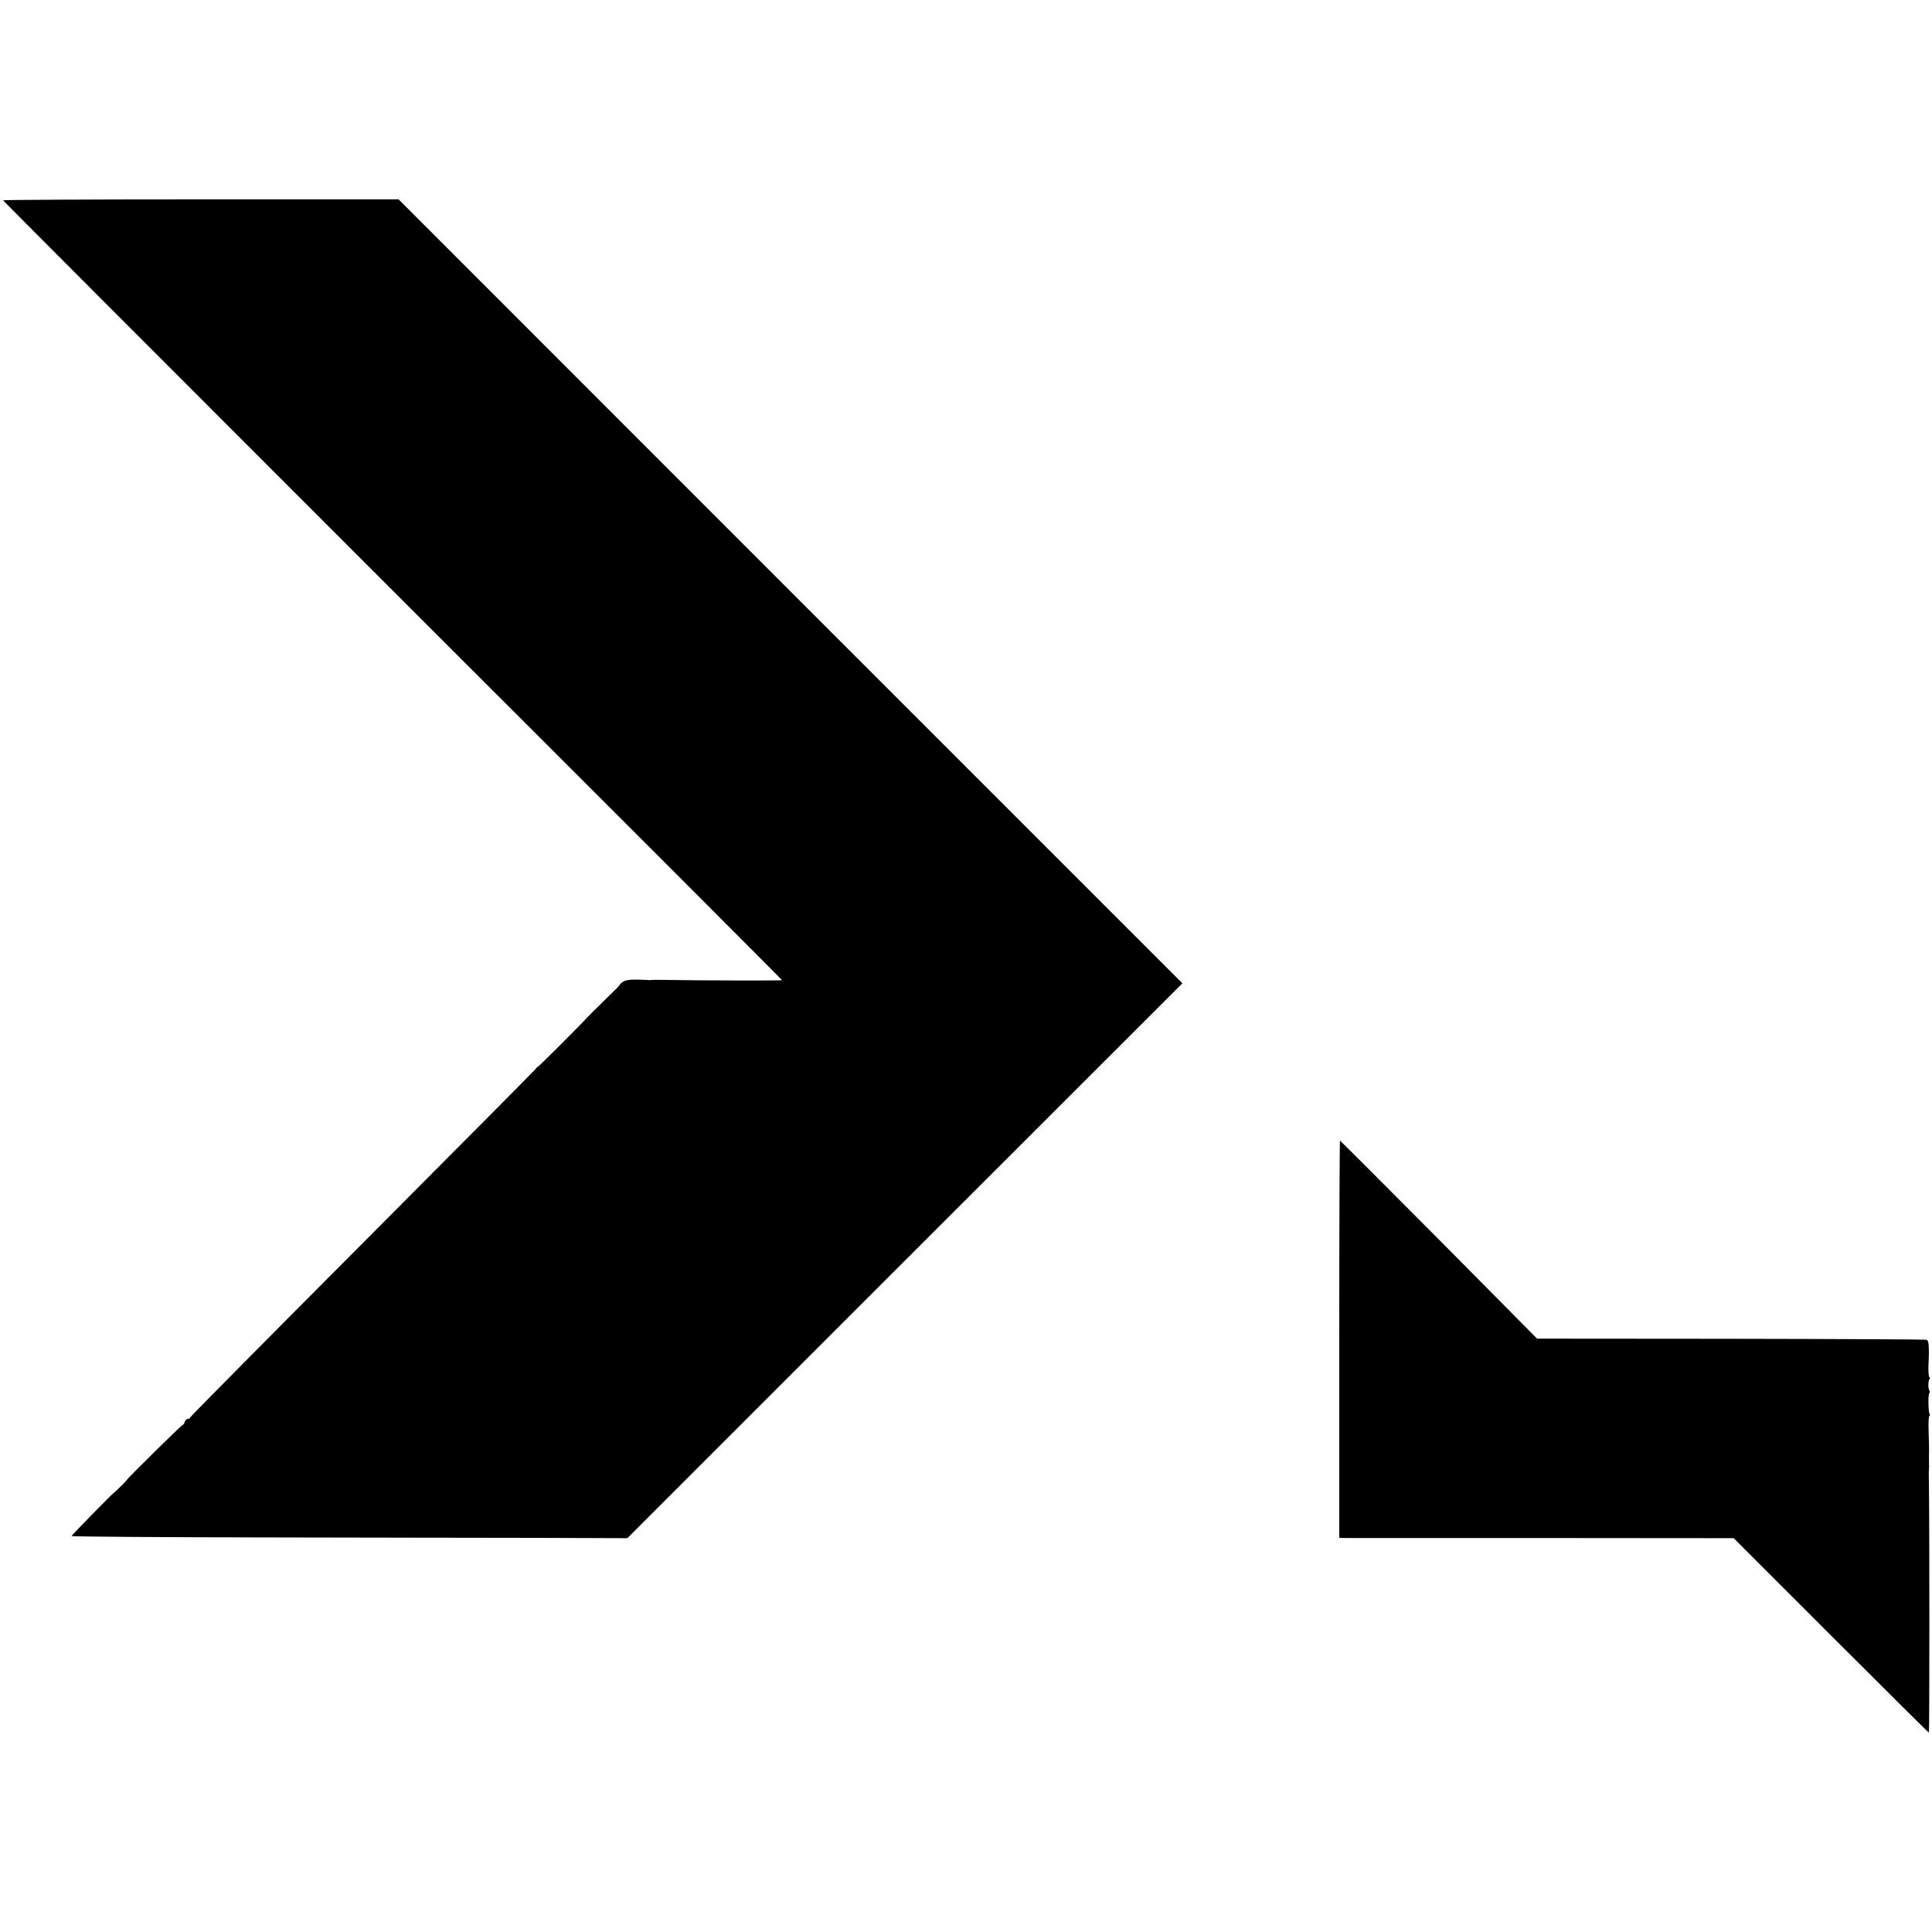
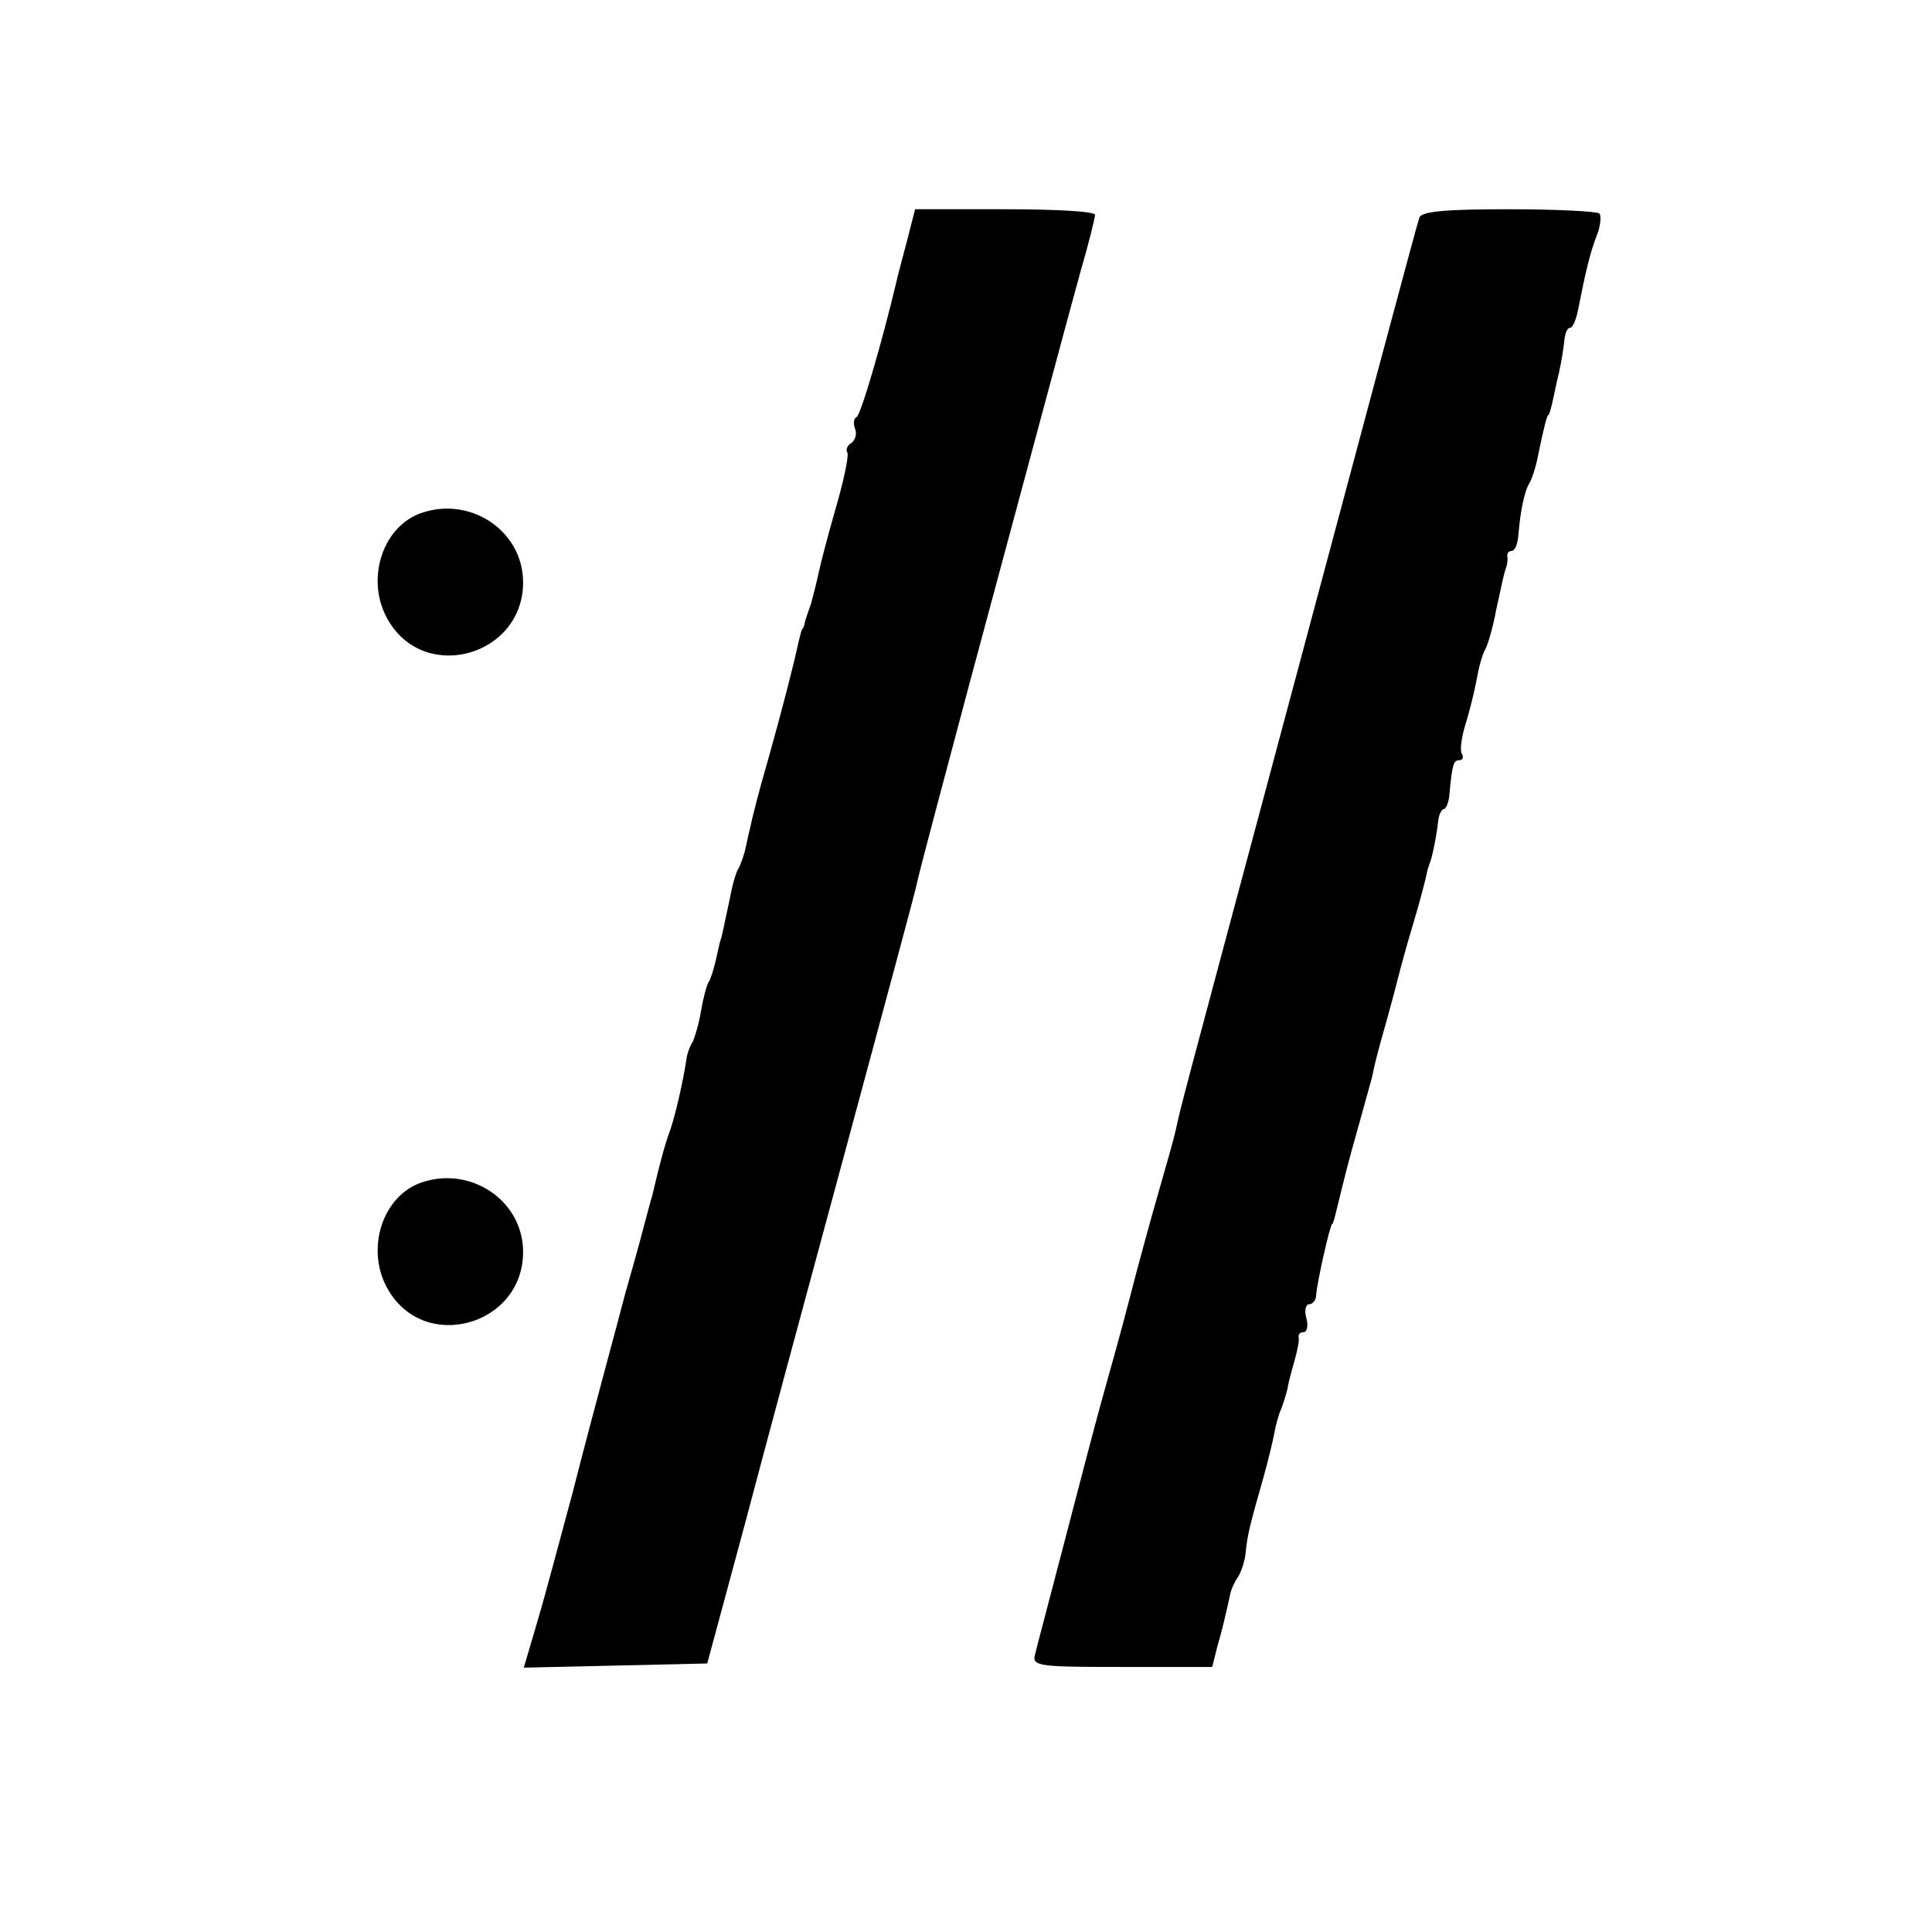
- <svg xmlns="http://www.w3.org/2000/svg" version="1.0" width="1250pt" height="1250pt" viewBox="0 0 1250 1250" preserveAspectRatio="xMidYMid meet">
-   <g transform="translate(0,1250) scale(0.1,-0.1)" fill="#000000" stroke="none">
-     <path d="M20 11204 c0 -3 1134 -1139 2520 -2524 1386 -1384 2520 -2519 2520 -2522 0 -3 -557 -2 -760 2 -41 1 -79 1 -85 0 -5 -2 -14 -2 -19 -1 -5 1 -39 2 -76 3 -48 1 -74 -4 -91 -15 -13 -10 -21 -17 -18 -17 4 0 -42 -46 -100 -102 -58 -57 -109 -107 -113 -112 -13 -18 -318 -323 -318 -318 0 3 -9 -6 -19 -19 -11 -13 -517 -523 -1125 -1133 -608 -610 -1106 -1113 -1106 -1117 0 -5 -6 -9 -14 -9 -8 0 -18 -9 -21 -20 -3 -11 -10 -20 -14 -20 -7 0 -361 -349 -361 -356 0 -3 -82 -84 -85 -84 -4 0 -270 -271 -272 -278 -2 -4 547 -8 1220 -9 672 -1 1482 -3 1799 -3 l577 -2 1795 1795 1796 1795 -2536 2536 -2535 2536 -1280 0 c-703 0 -1279 -3 -1279 -6z" />
-     <path d="M8665 3835 l0 -1285 40 -1 c22 0 596 0 1276 0 l1236 -1 629 -629 c346 -346 631 -629 634 -629 4 0 4 1313 0 1610 -1 47 -1 90 0 95 1 6 2 13 1 17 -1 7 -1 91 0 118 0 8 -1 59 -3 113 -2 53 1 97 5 97 5 0 5 5 2 10 -10 16 -11 131 -2 137 4 2 4 9 0 16 -9 15 -9 60 1 75 4 7 4 12 -1 12 -4 0 -7 33 -6 73 2 39 3 79 3 87 -1 68 -4 79 -19 82 -9 2 -578 5 -1266 6 l-1250 1 -635 641 c-350 352 -638 640 -640 640 -3 0 -5 -578 -5 -1285z" />
+ <svg xmlns="http://www.w3.org/2000/svg" version="1.0" width="277pt" height="277pt" viewBox="0 0 277 277" preserveAspectRatio="xMidYMid meet">
+   <g transform="translate(0,277) scale(0.1,-0.1)" fill="#000000" stroke="none">
+     <path d="M1300 2423 c-7 -27 -14 -52 -15 -58 -20 -84 -51 -191 -57 -193 -4 -2 -5 -9 -2 -17 3 -7 0 -16 -5 -20 -6 -3 -9 -10 -6 -14 2 -5 -5 -39 -16 -77 -11 -38 -22 -80 -25 -94 -3 -14 -8 -34 -11 -45 -4 -11 -8 -23 -9 -27 -1 -5 -2 -9 -4 -10 -1 -2 -3 -10 -5 -18 -7 -33 -24 -99 -44 -170 -12 -41 -23 -84 -25 -95 -3 -11 -6 -27 -8 -35 -2 -8 -6 -19 -9 -25 -4 -5 -10 -28 -14 -50 -5 -22 -9 -44 -11 -50 -2 -5 -5 -20 -8 -33 -3 -12 -7 -26 -10 -30 -3 -5 -8 -24 -11 -42 -3 -18 -9 -38 -12 -44 -4 -6 -8 -17 -9 -26 -5 -32 -15 -76 -23 -100 -8 -21 -16 -52 -26 -95 -2 -5 -10 -37 -19 -70 -9 -33 -19 -67 -21 -75 -2 -8 -13 -49 -24 -90 -11 -41 -34 -127 -50 -190 -17 -63 -39 -146 -50 -183 l-20 -68 132 3 131 3 54 200 c29 110 96 358 148 550 52 193 97 359 99 370 2 11 36 139 75 285 112 416 137 510 159 590 12 41 21 78 21 82 0 5 -58 8 -129 8 l-129 0 -12 -47z" />
+     <path d="M2035 2458 c-5 -15 -69 -255 -225 -838 -113 -422 -117 -436 -124 -469 -2 -10 -13 -49 -24 -87 -11 -38 -30 -107 -42 -154 -12 -47 -31 -114 -41 -150 -10 -36 -34 -128 -54 -205 -20 -77 -39 -148 -41 -157 -5 -17 6 -18 124 -18 l130 0 7 28 c7 24 12 45 19 77 1 6 6 17 11 24 5 8 10 24 11 35 2 23 6 40 25 106 7 25 14 54 16 65 2 11 6 27 10 35 3 8 7 21 9 29 1 8 6 26 10 40 4 14 7 29 6 33 -1 5 2 8 7 8 5 0 7 9 4 20 -3 11 -1 20 4 20 5 0 10 6 10 13 1 17 20 102 23 102 1 0 3 7 5 15 16 65 16 66 34 130 7 25 15 54 18 65 5 23 5 25 22 85 7 25 14 52 16 60 2 8 11 42 21 75 10 33 18 65 19 70 1 6 3 12 4 15 4 8 11 43 13 63 1 9 5 17 8 17 3 0 7 9 8 20 4 44 6 50 14 50 5 0 7 4 4 9 -3 4 -1 23 5 42 6 19 13 48 16 64 3 17 8 37 13 45 4 8 11 33 15 55 9 40 10 49 15 63 1 4 2 10 1 15 0 4 2 7 6 7 5 0 9 10 10 23 3 37 9 62 15 73 4 6 10 24 13 40 8 39 13 59 15 59 1 0 3 7 5 15 2 8 6 29 10 45 4 17 7 38 8 48 1 9 4 17 8 17 4 0 9 12 12 28 10 51 17 81 27 106 5 13 6 27 3 30 -4 3 -62 6 -130 6 -90 0 -125 -3 -128 -12z" />
+     <path d="M600 2033 c-54 -22 -76 -98 -43 -153 53 -90 193 -50 193 55 0 75 -78 126 -150 98z" />
+     <path d="M600 1073 c-54 -22 -76 -98 -43 -153 53 -90 193 -50 193 55 0 75 -78 126 -150 98z" />
  </g>
</svg>
